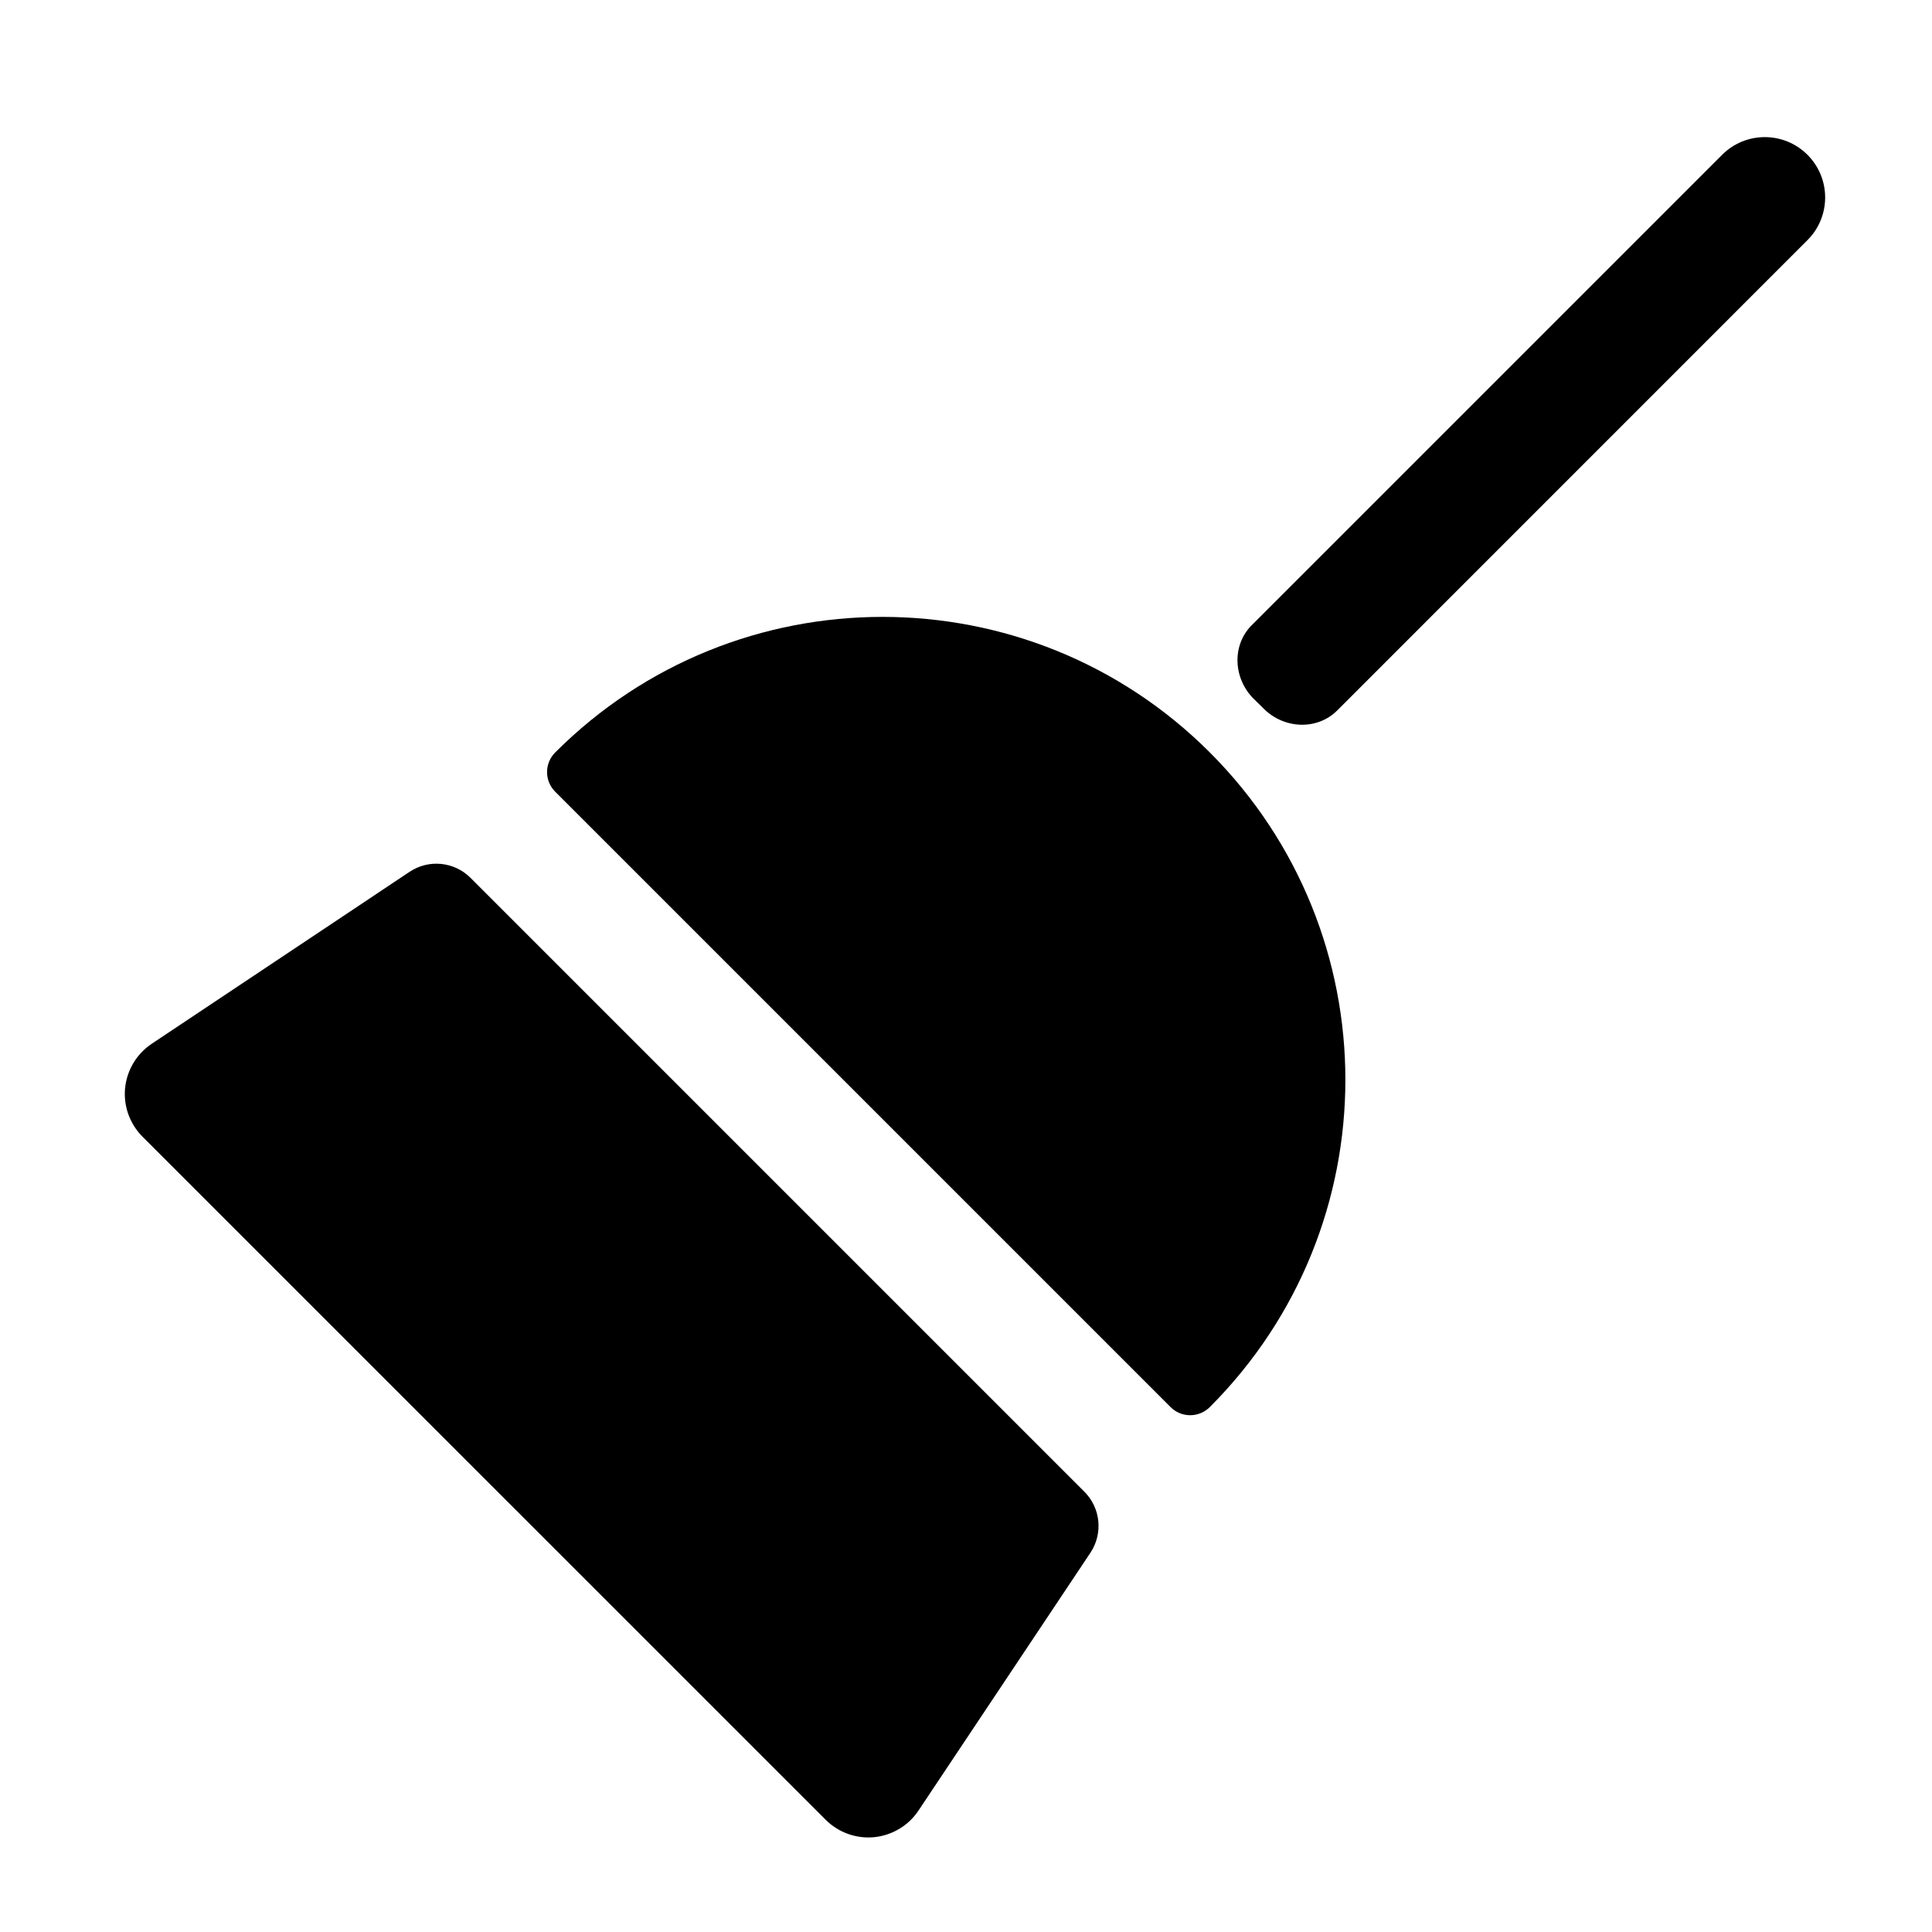
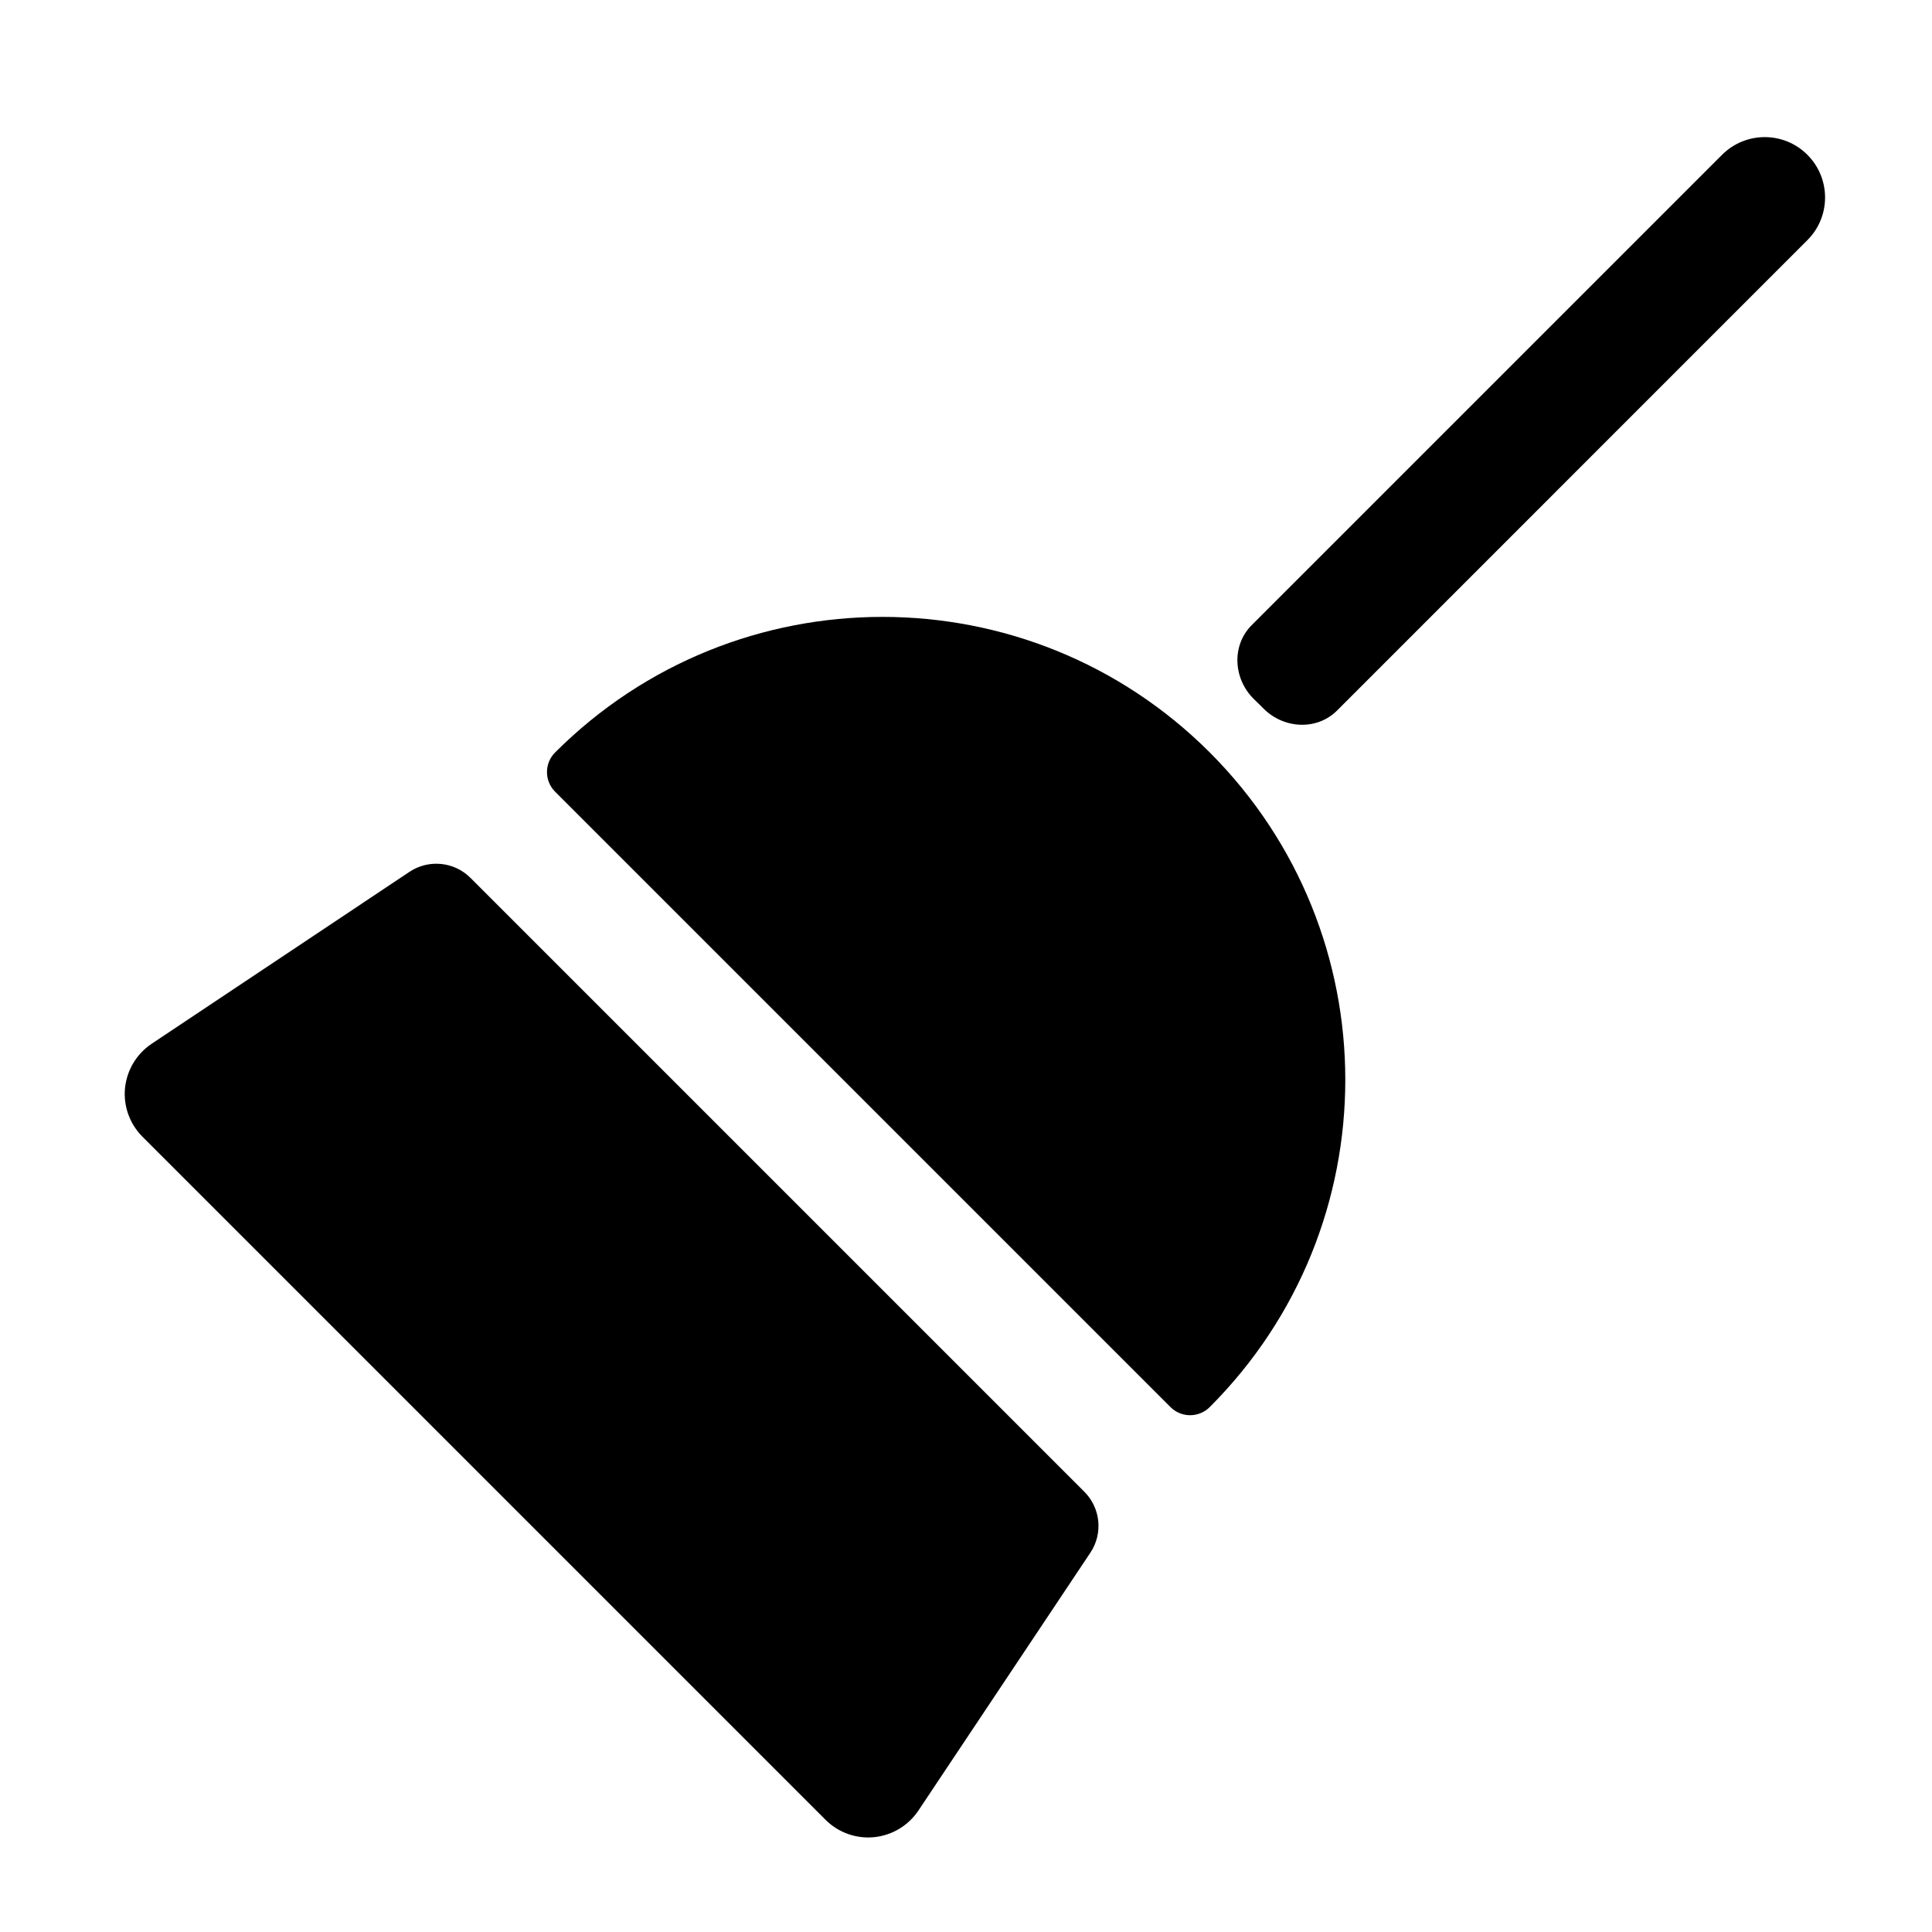
<svg xmlns="http://www.w3.org/2000/svg" width="24" height="24" viewBox="0 0 24 24" fill="none">
-   <path d="M22.453 1.923C22.746 2.216 22.746 2.69 22.453 2.983L16.611 8.826C16.359 9.077 15.946 9.054 15.696 8.801C15.687 8.792 15.678 8.782 15.668 8.773C15.639 8.744 15.61 8.715 15.58 8.687C15.322 8.437 15.296 8.02 15.55 7.766L21.393 1.923C21.686 1.63 22.16 1.63 22.453 1.923Z" fill="currentColor" />
-   <path d="M15.029 9.347C12.783 7.102 9.142 7.102 6.897 9.347C6.762 9.482 6.762 9.701 6.897 9.835L14.541 17.479C14.675 17.614 14.894 17.614 15.029 17.479C17.274 15.233 17.274 11.593 15.029 9.347Z" fill="currentColor" />
-   <path d="M1.885 12.966L5.088 10.83C5.326 10.671 5.643 10.703 5.845 10.905L13.471 18.531C13.673 18.733 13.704 19.05 13.546 19.288L11.41 22.491C11.286 22.678 11.084 22.799 10.86 22.822C10.636 22.844 10.415 22.764 10.256 22.605L1.77 14.12C1.612 13.961 1.532 13.74 1.554 13.516C1.577 13.292 1.698 13.091 1.885 12.966Z" fill="currentColor" />
+   <path d="M22.452 1.923C22.745 2.216 22.745 2.691 22.452 2.983L16.61 8.826C16.358 9.078 15.945 9.054 15.695 8.801C15.686 8.792 15.677 8.782 15.667 8.773C15.638 8.744 15.609 8.715 15.579 8.687C15.321 8.437 15.295 8.02 15.549 7.766L21.392 1.923C21.685 1.63 22.16 1.63 22.452 1.923Z" fill="currentColor" />
+   <path d="M15.028 9.347C12.782 7.102 9.142 7.102 6.896 9.347C6.761 9.482 6.761 9.701 6.896 9.835L14.54 17.479C14.674 17.614 14.893 17.614 15.028 17.479C17.273 15.234 17.273 11.593 15.028 9.347Z" fill="currentColor" />
+   <path d="M1.884 12.966L5.087 10.83C5.325 10.672 5.642 10.703 5.844 10.905L13.47 18.531C13.672 18.733 13.704 19.05 13.545 19.288L11.409 22.491C11.284 22.678 11.083 22.799 10.859 22.822C10.635 22.844 10.414 22.765 10.255 22.606L1.769 14.12C1.611 13.961 1.531 13.74 1.553 13.516C1.576 13.293 1.697 13.091 1.884 12.966Z" fill="currentColor" />
</svg>
